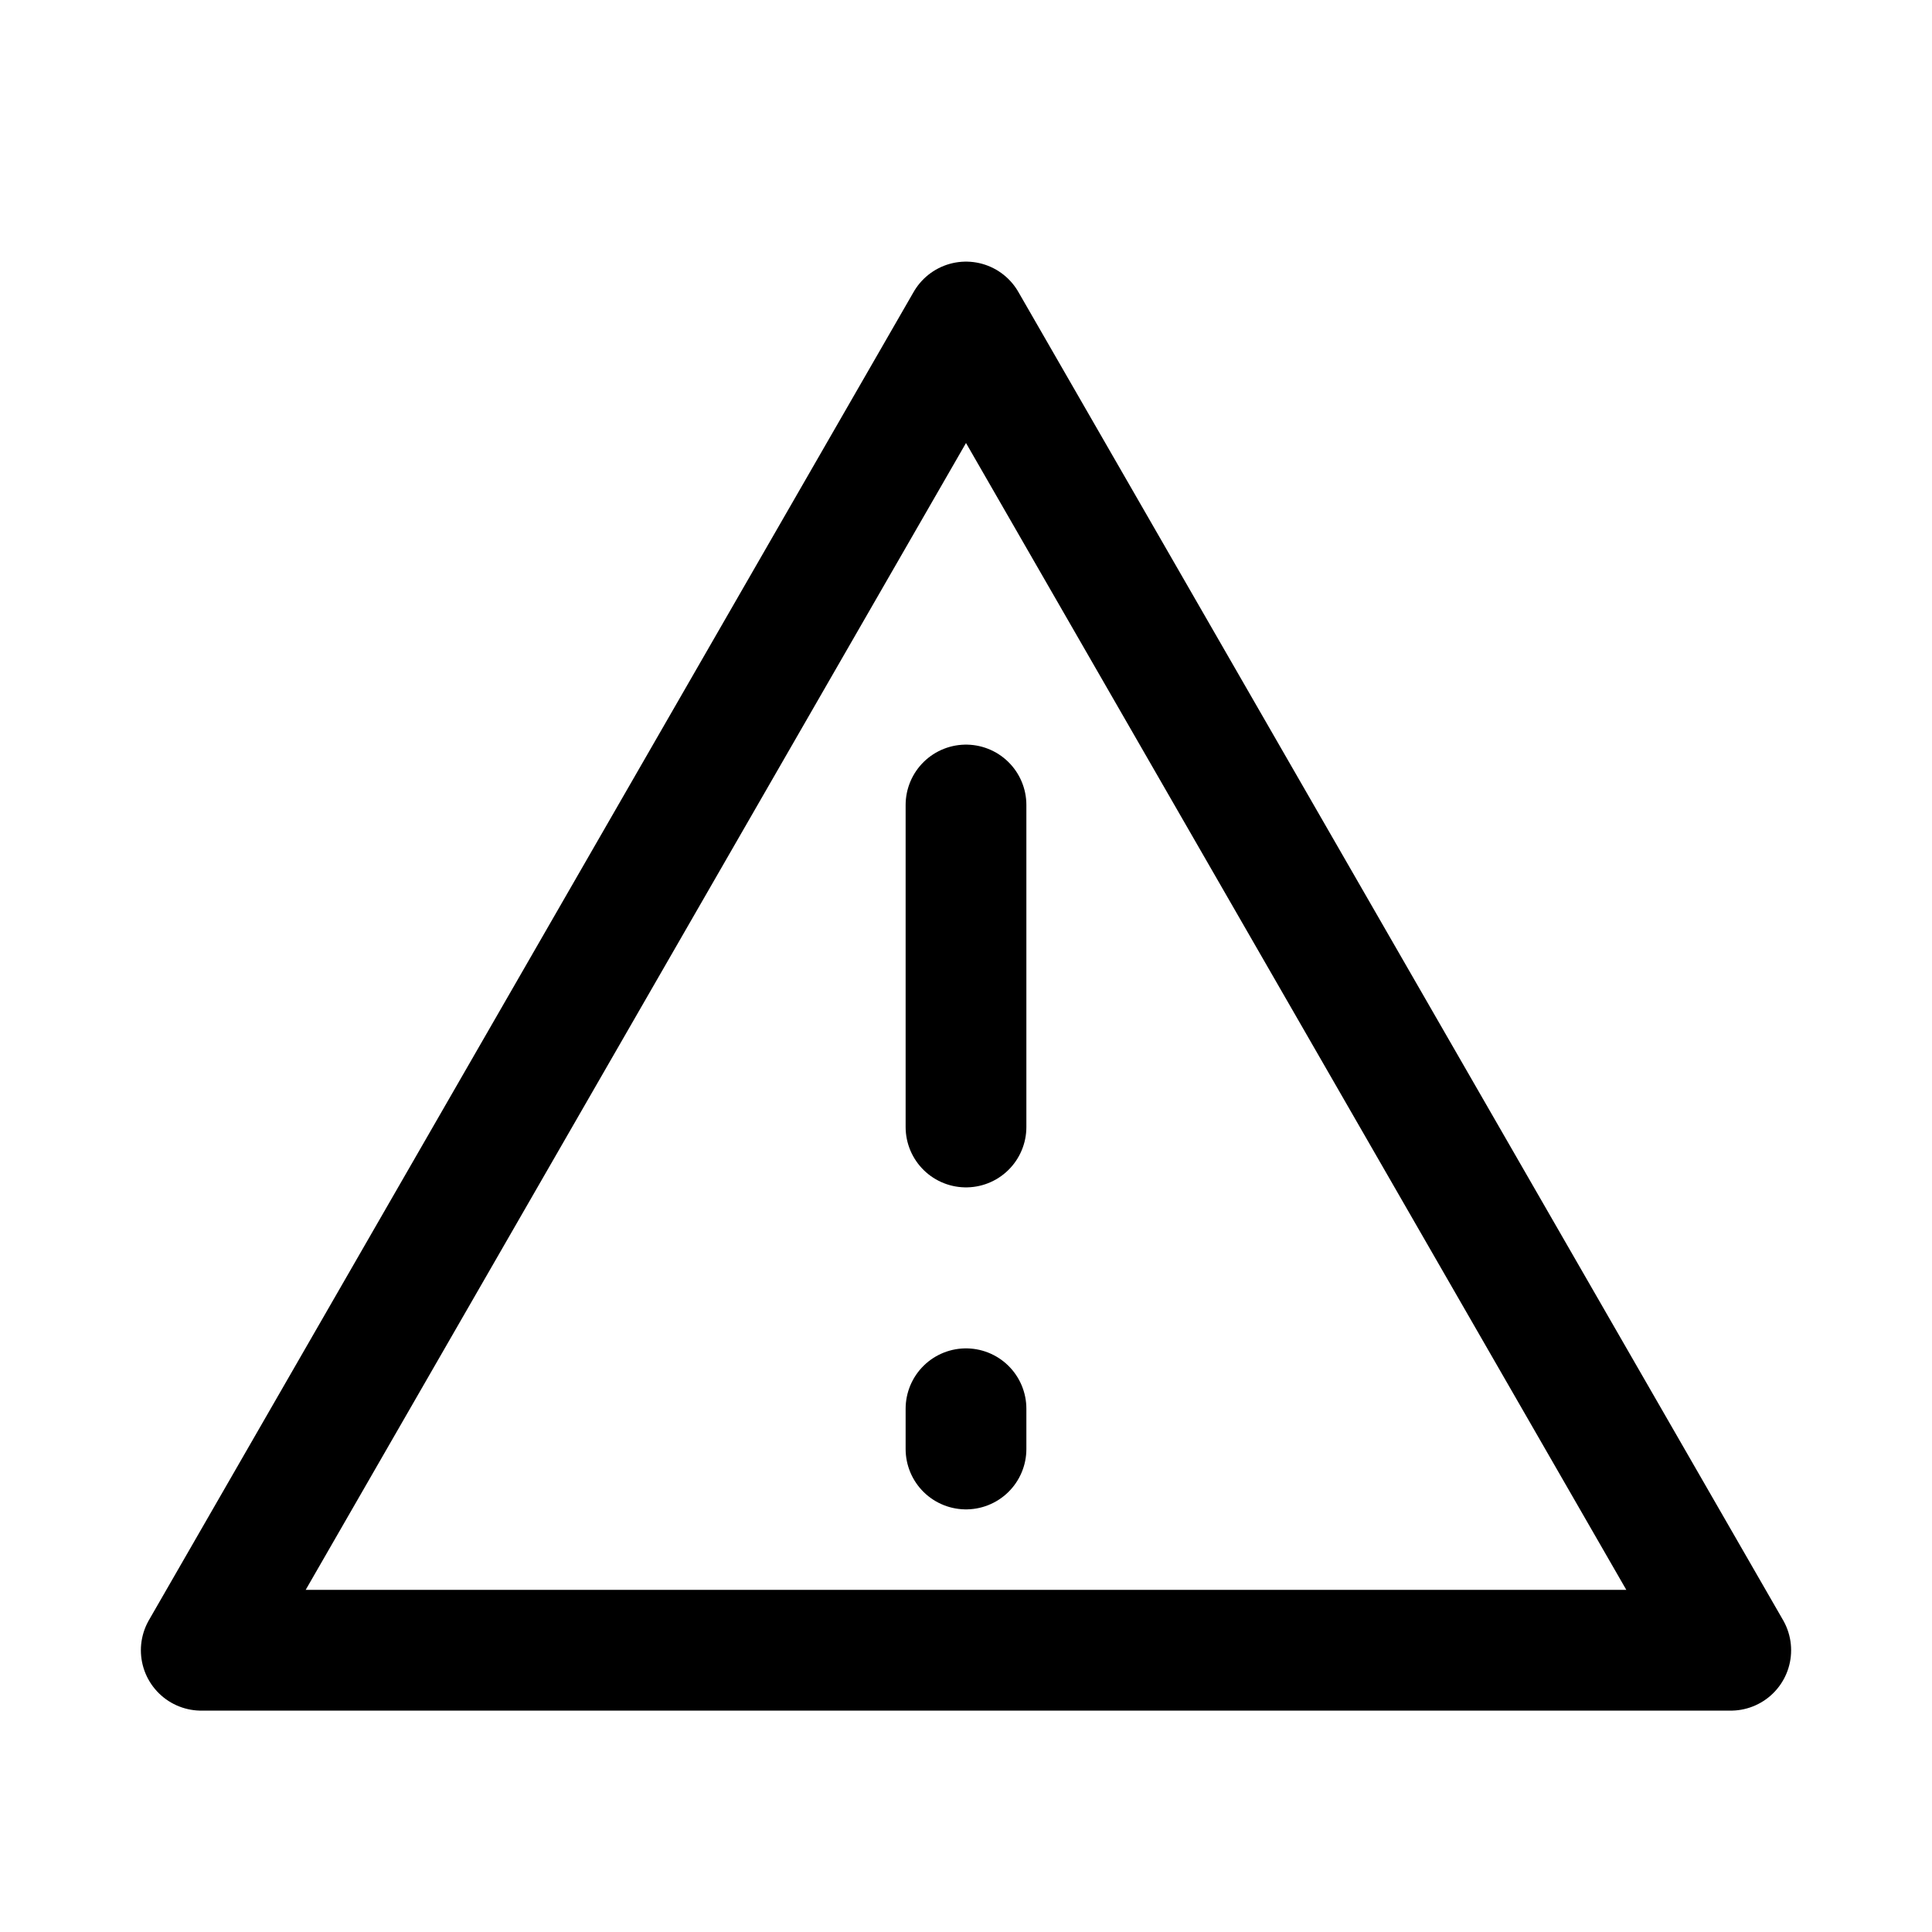
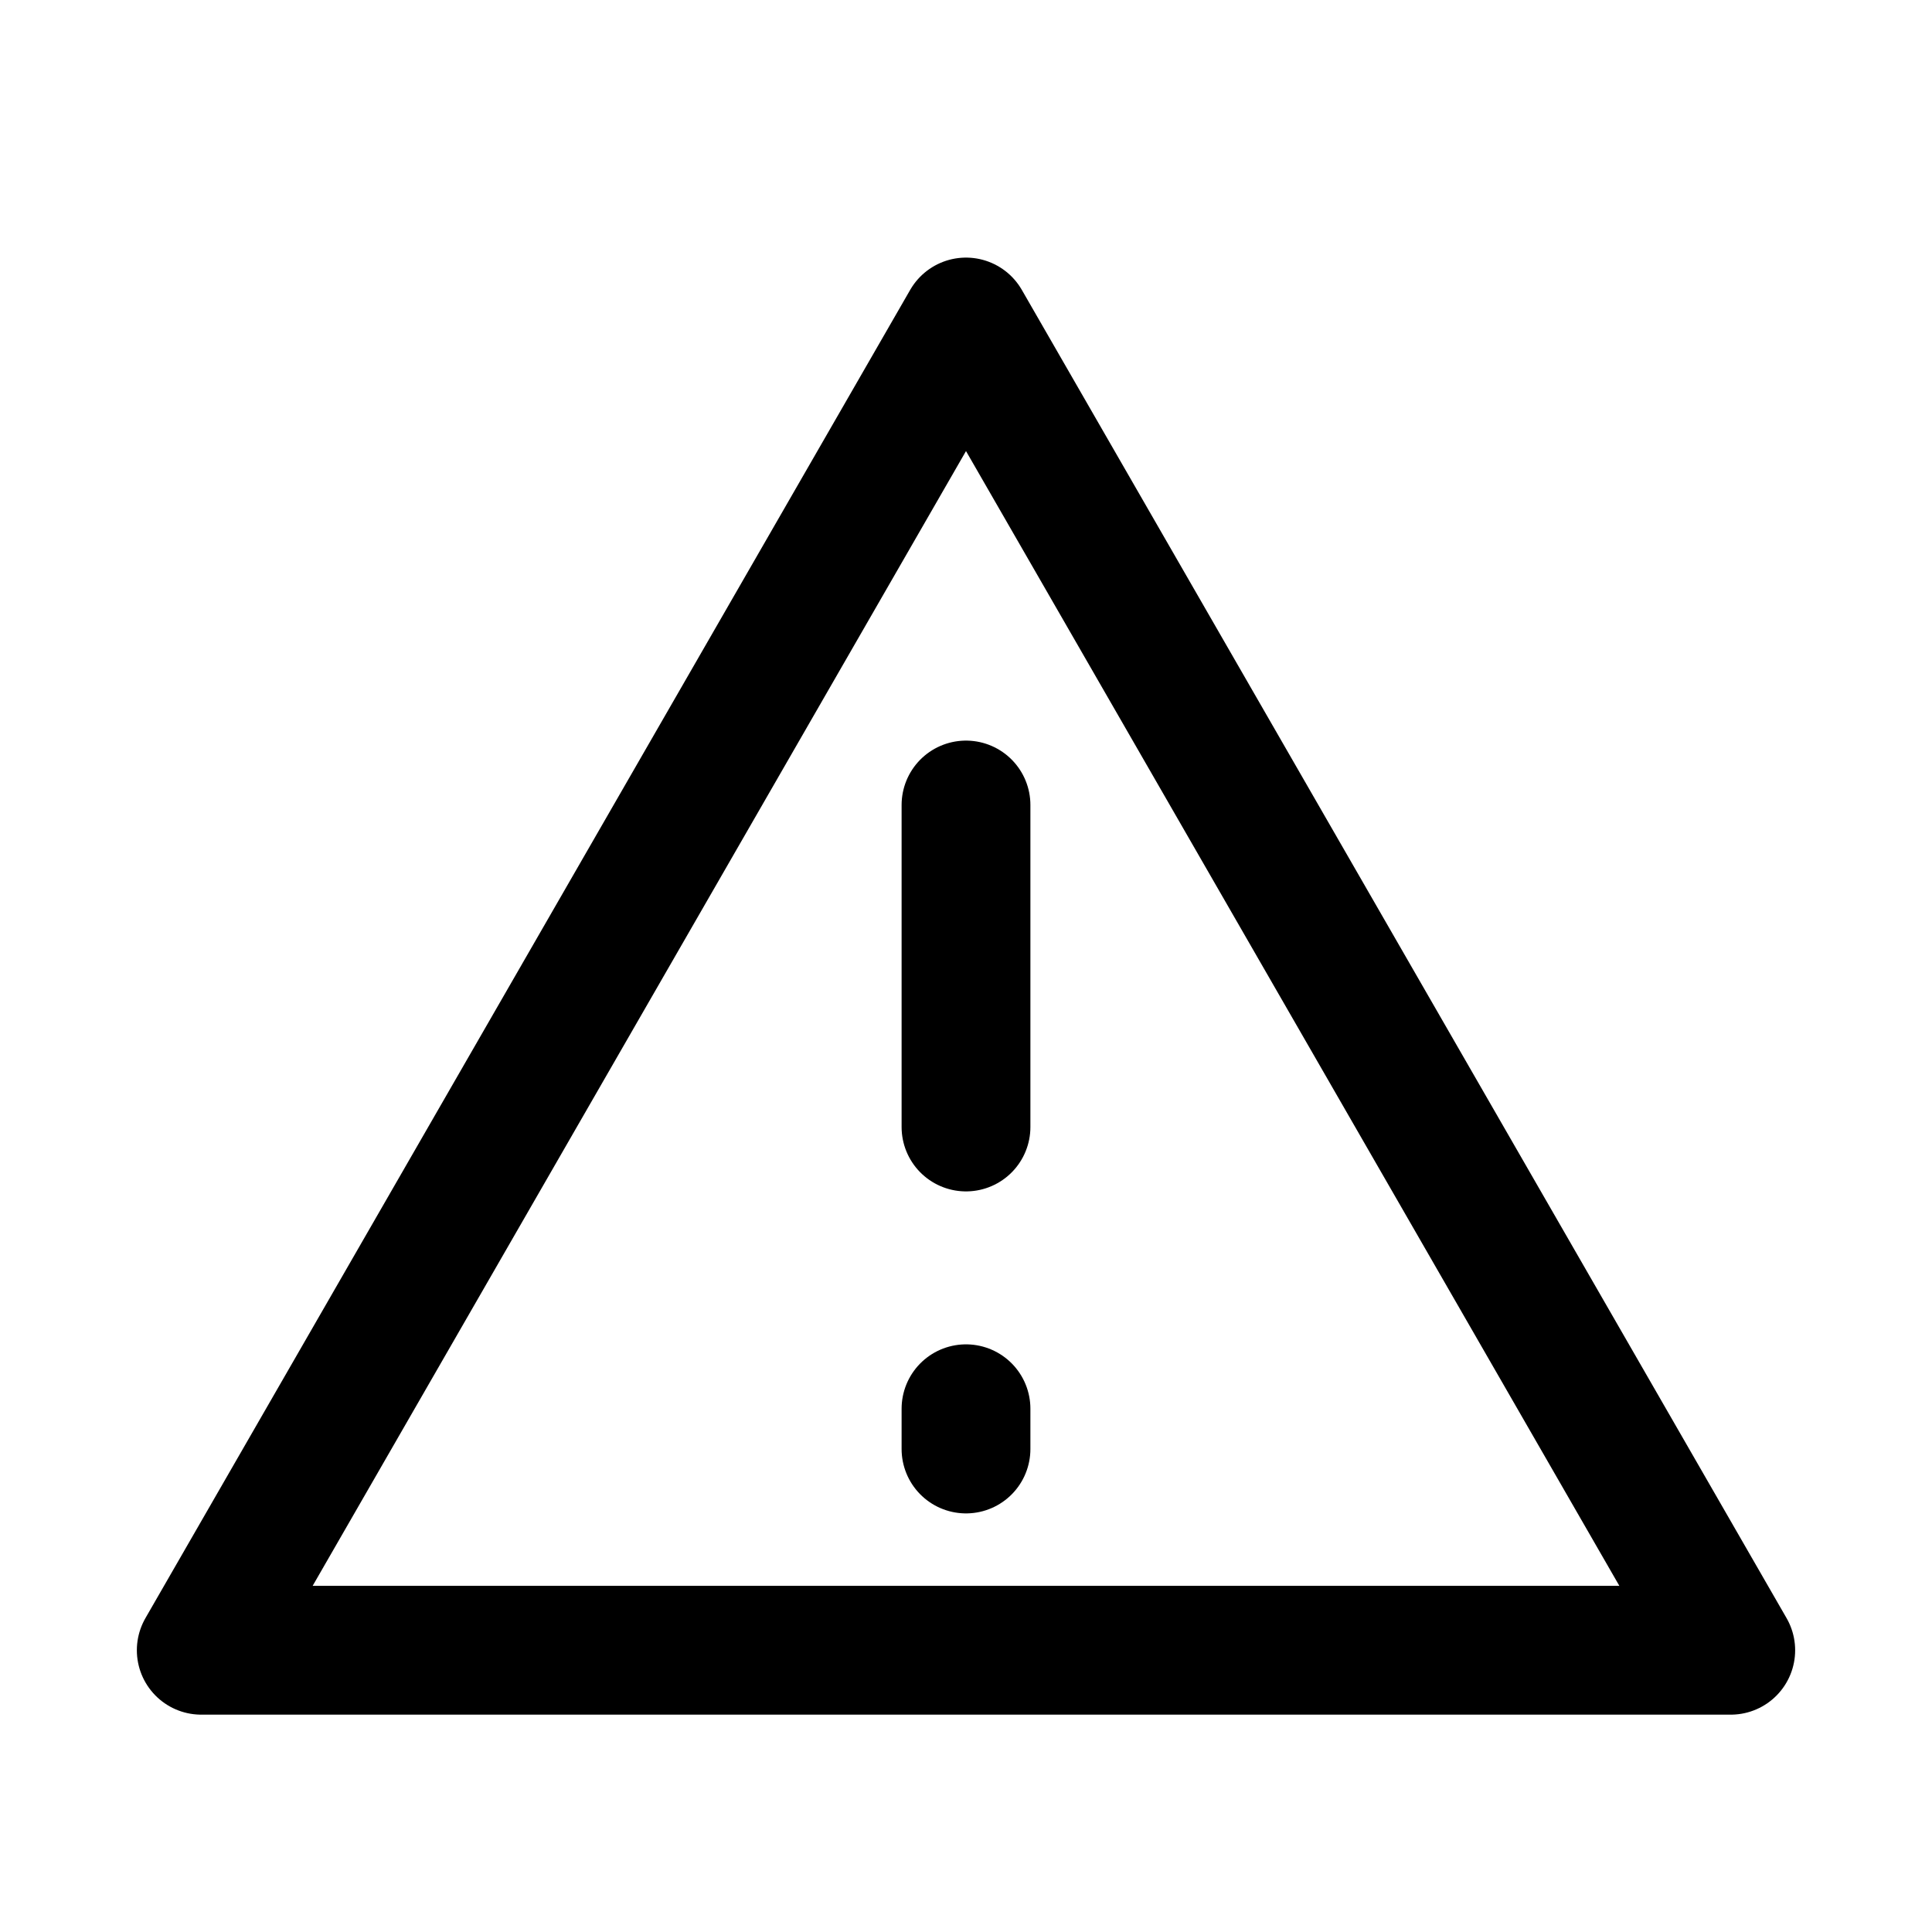
- <svg xmlns="http://www.w3.org/2000/svg" width="24" height="24" viewBox="0 0 24 24" fill="none" stroke="currentColor" stroke-width="1.5" stroke-linecap="round" stroke-linejoin="round">
+ <svg xmlns="http://www.w3.org/2000/svg" width="24" height="24" viewBox="0 0 24 24" fill="none" stroke="currentColor" stroke-width="1.6" stroke-linecap="round" stroke-linejoin="round">
  <path d="M12 4 2.5 20.5h19zM12 10v4M12 17.5v.5" />
</svg>
